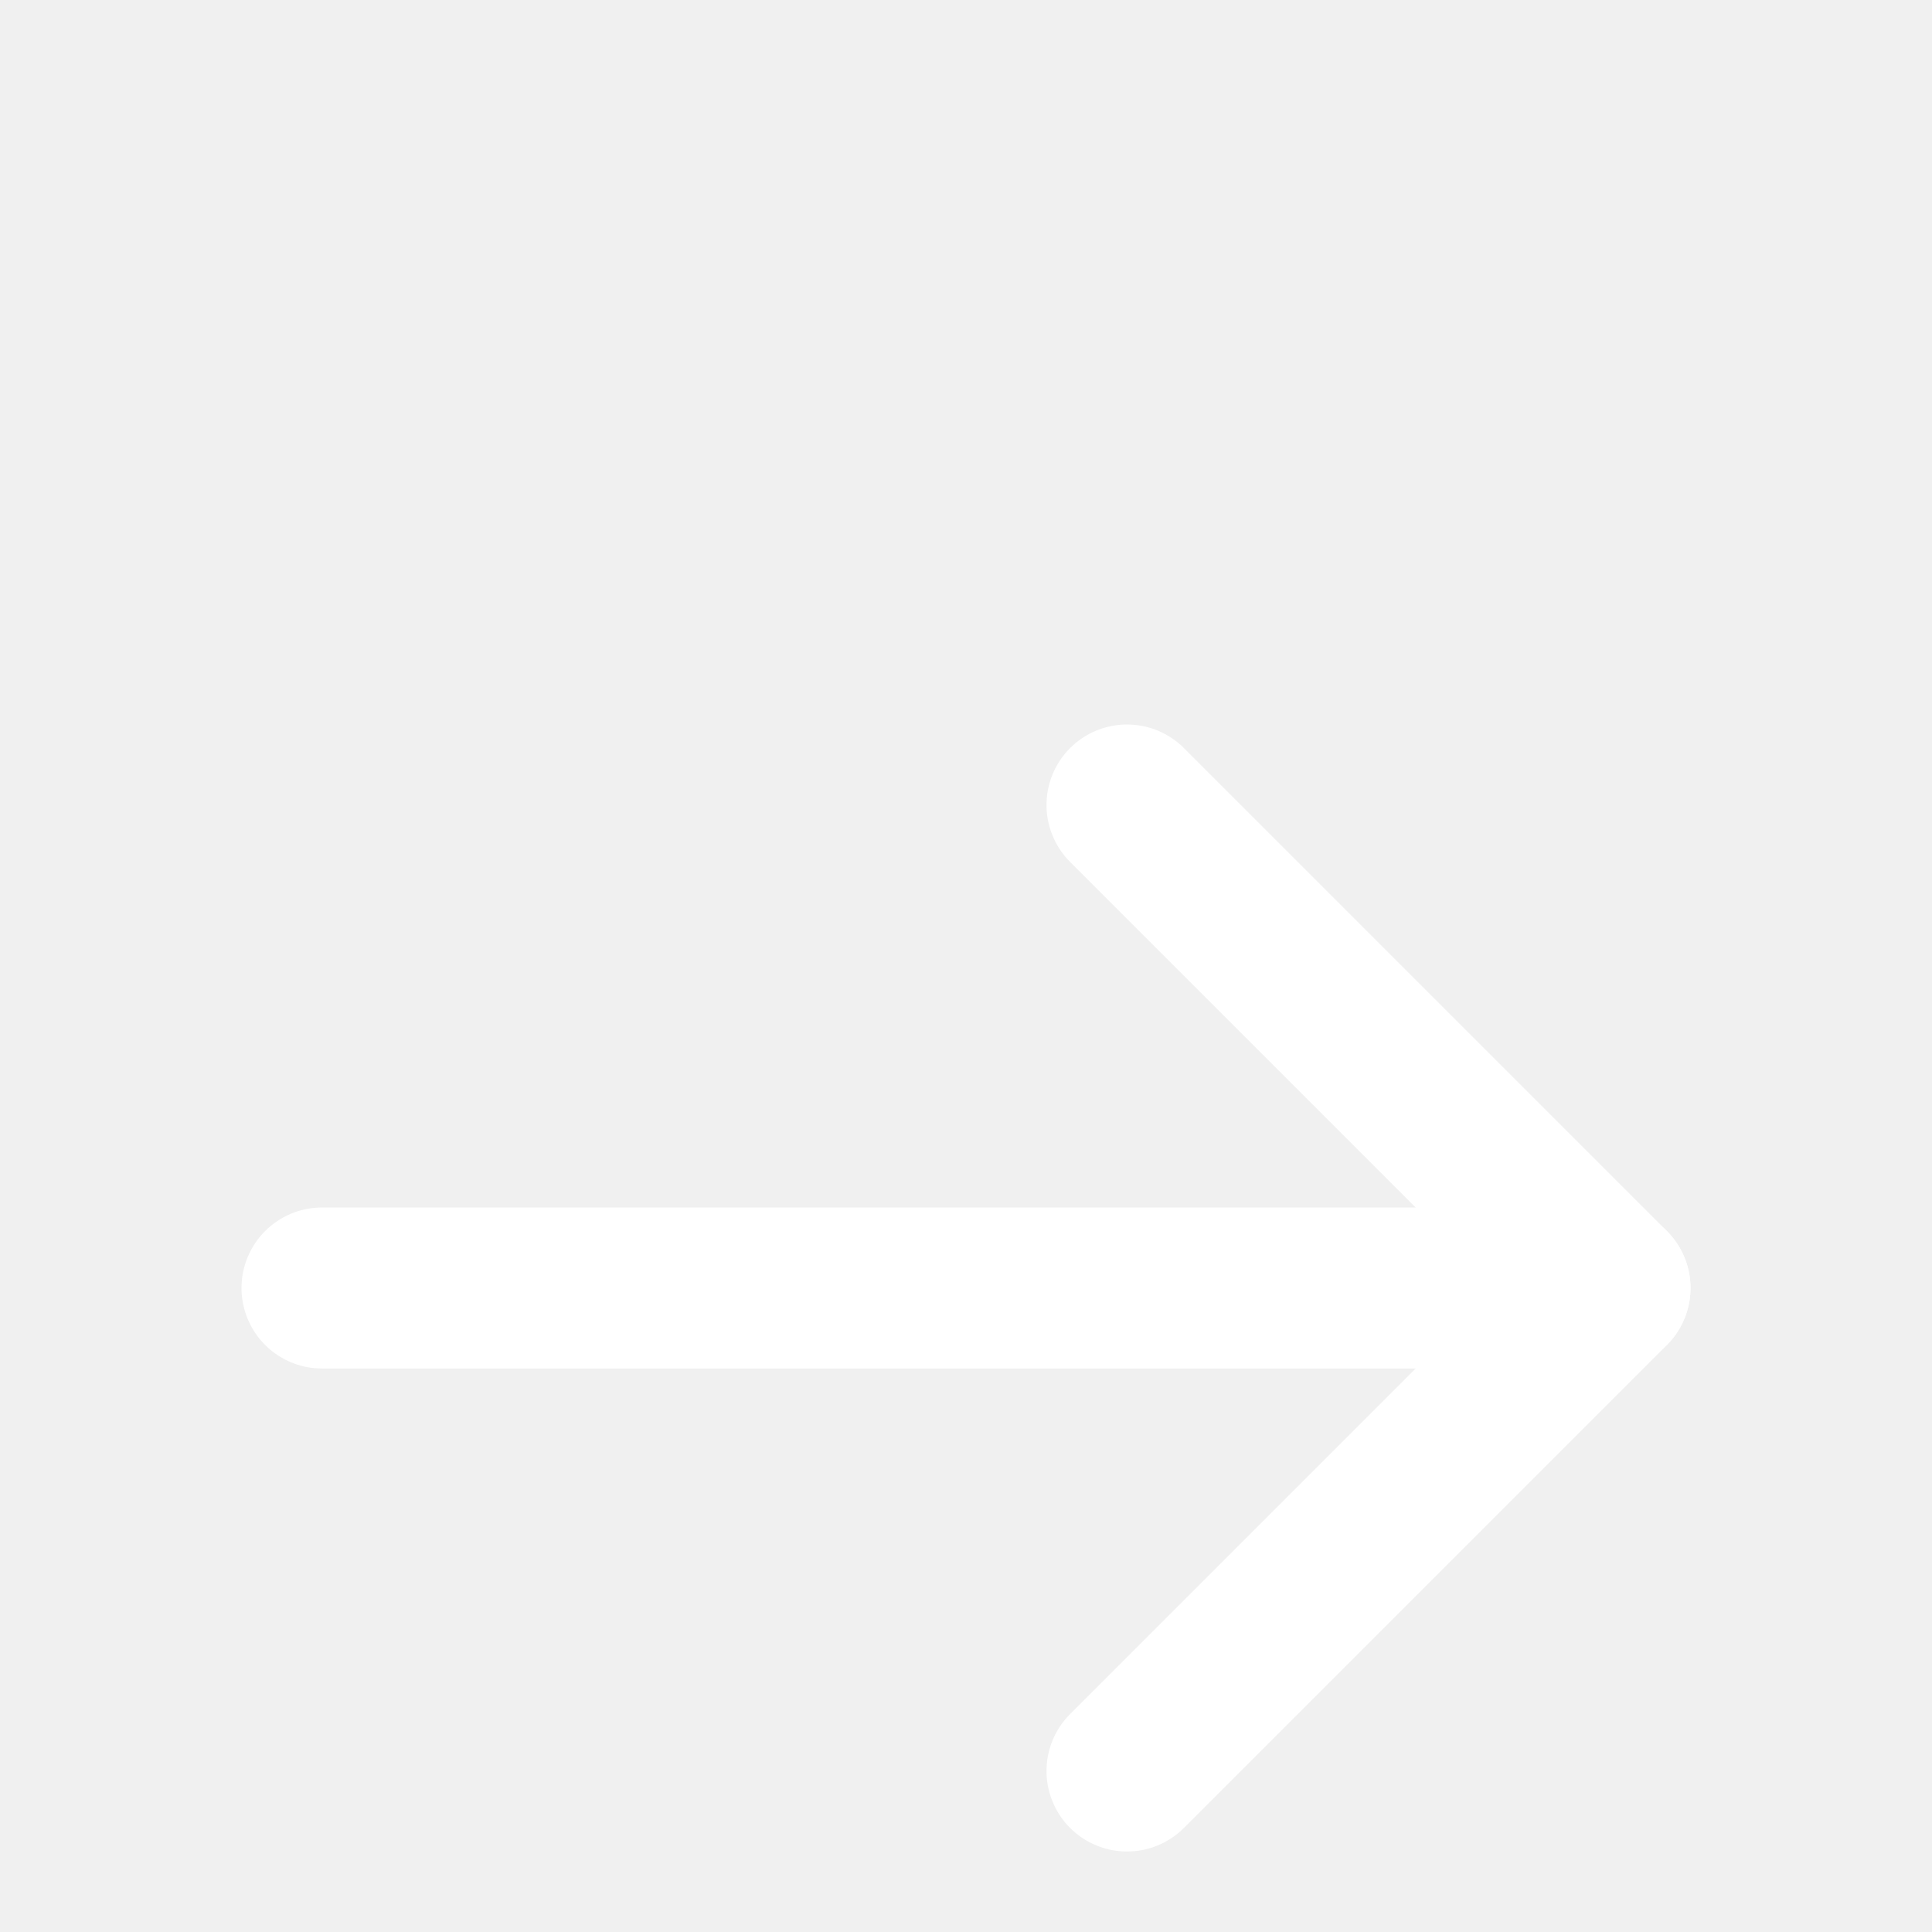
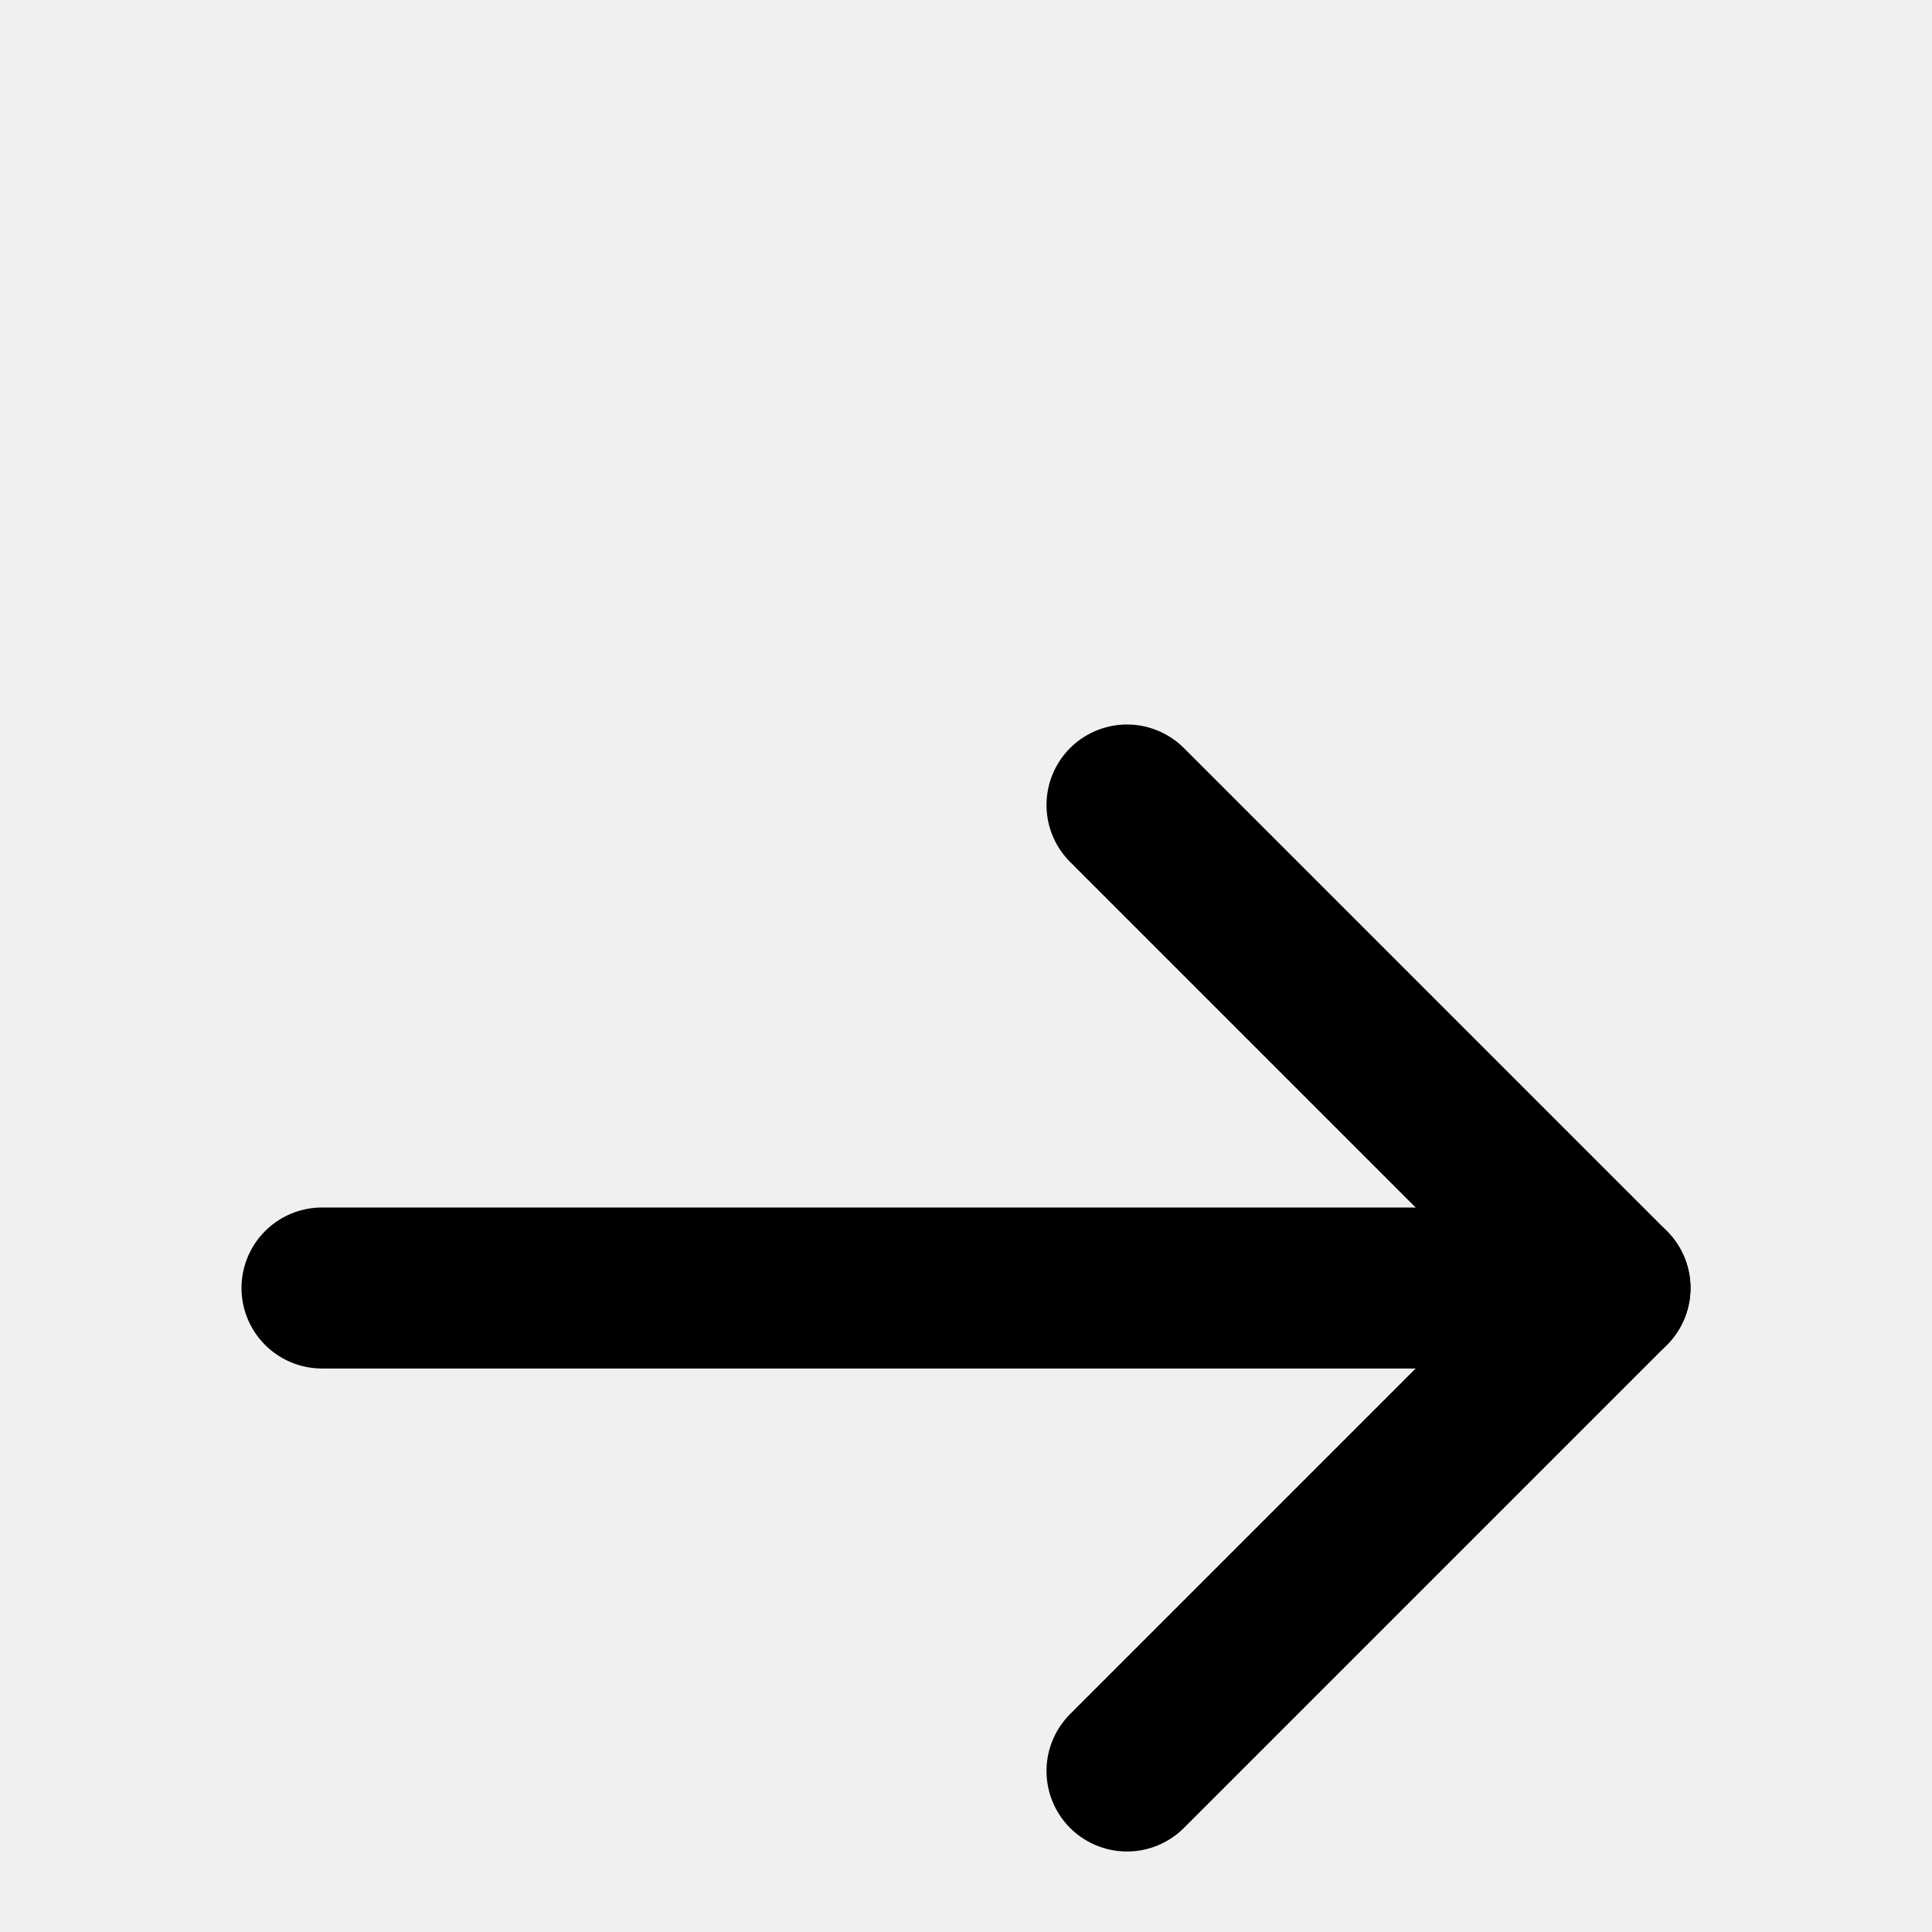
<svg xmlns="http://www.w3.org/2000/svg" width="20" height="20" viewBox="0 -4 24 24" fill="none">
-   <path d="M4 12H20" stroke="white" stroke-width="2" stroke-linecap="round" stroke-linejoin="round" />
-   <path d="M14 6L20 12L14 18" stroke="white" stroke-width="2" stroke-linecap="round" stroke-linejoin="round" />
+   <path d="M4 12H20" stroke="currentColor" stroke-width="2" stroke-linecap="round" stroke-linejoin="round" />
+   <path d="M14 6L20 12L14 18" stroke="currentColor" stroke-width="2" stroke-linecap="round" stroke-linejoin="round" />
</svg>
